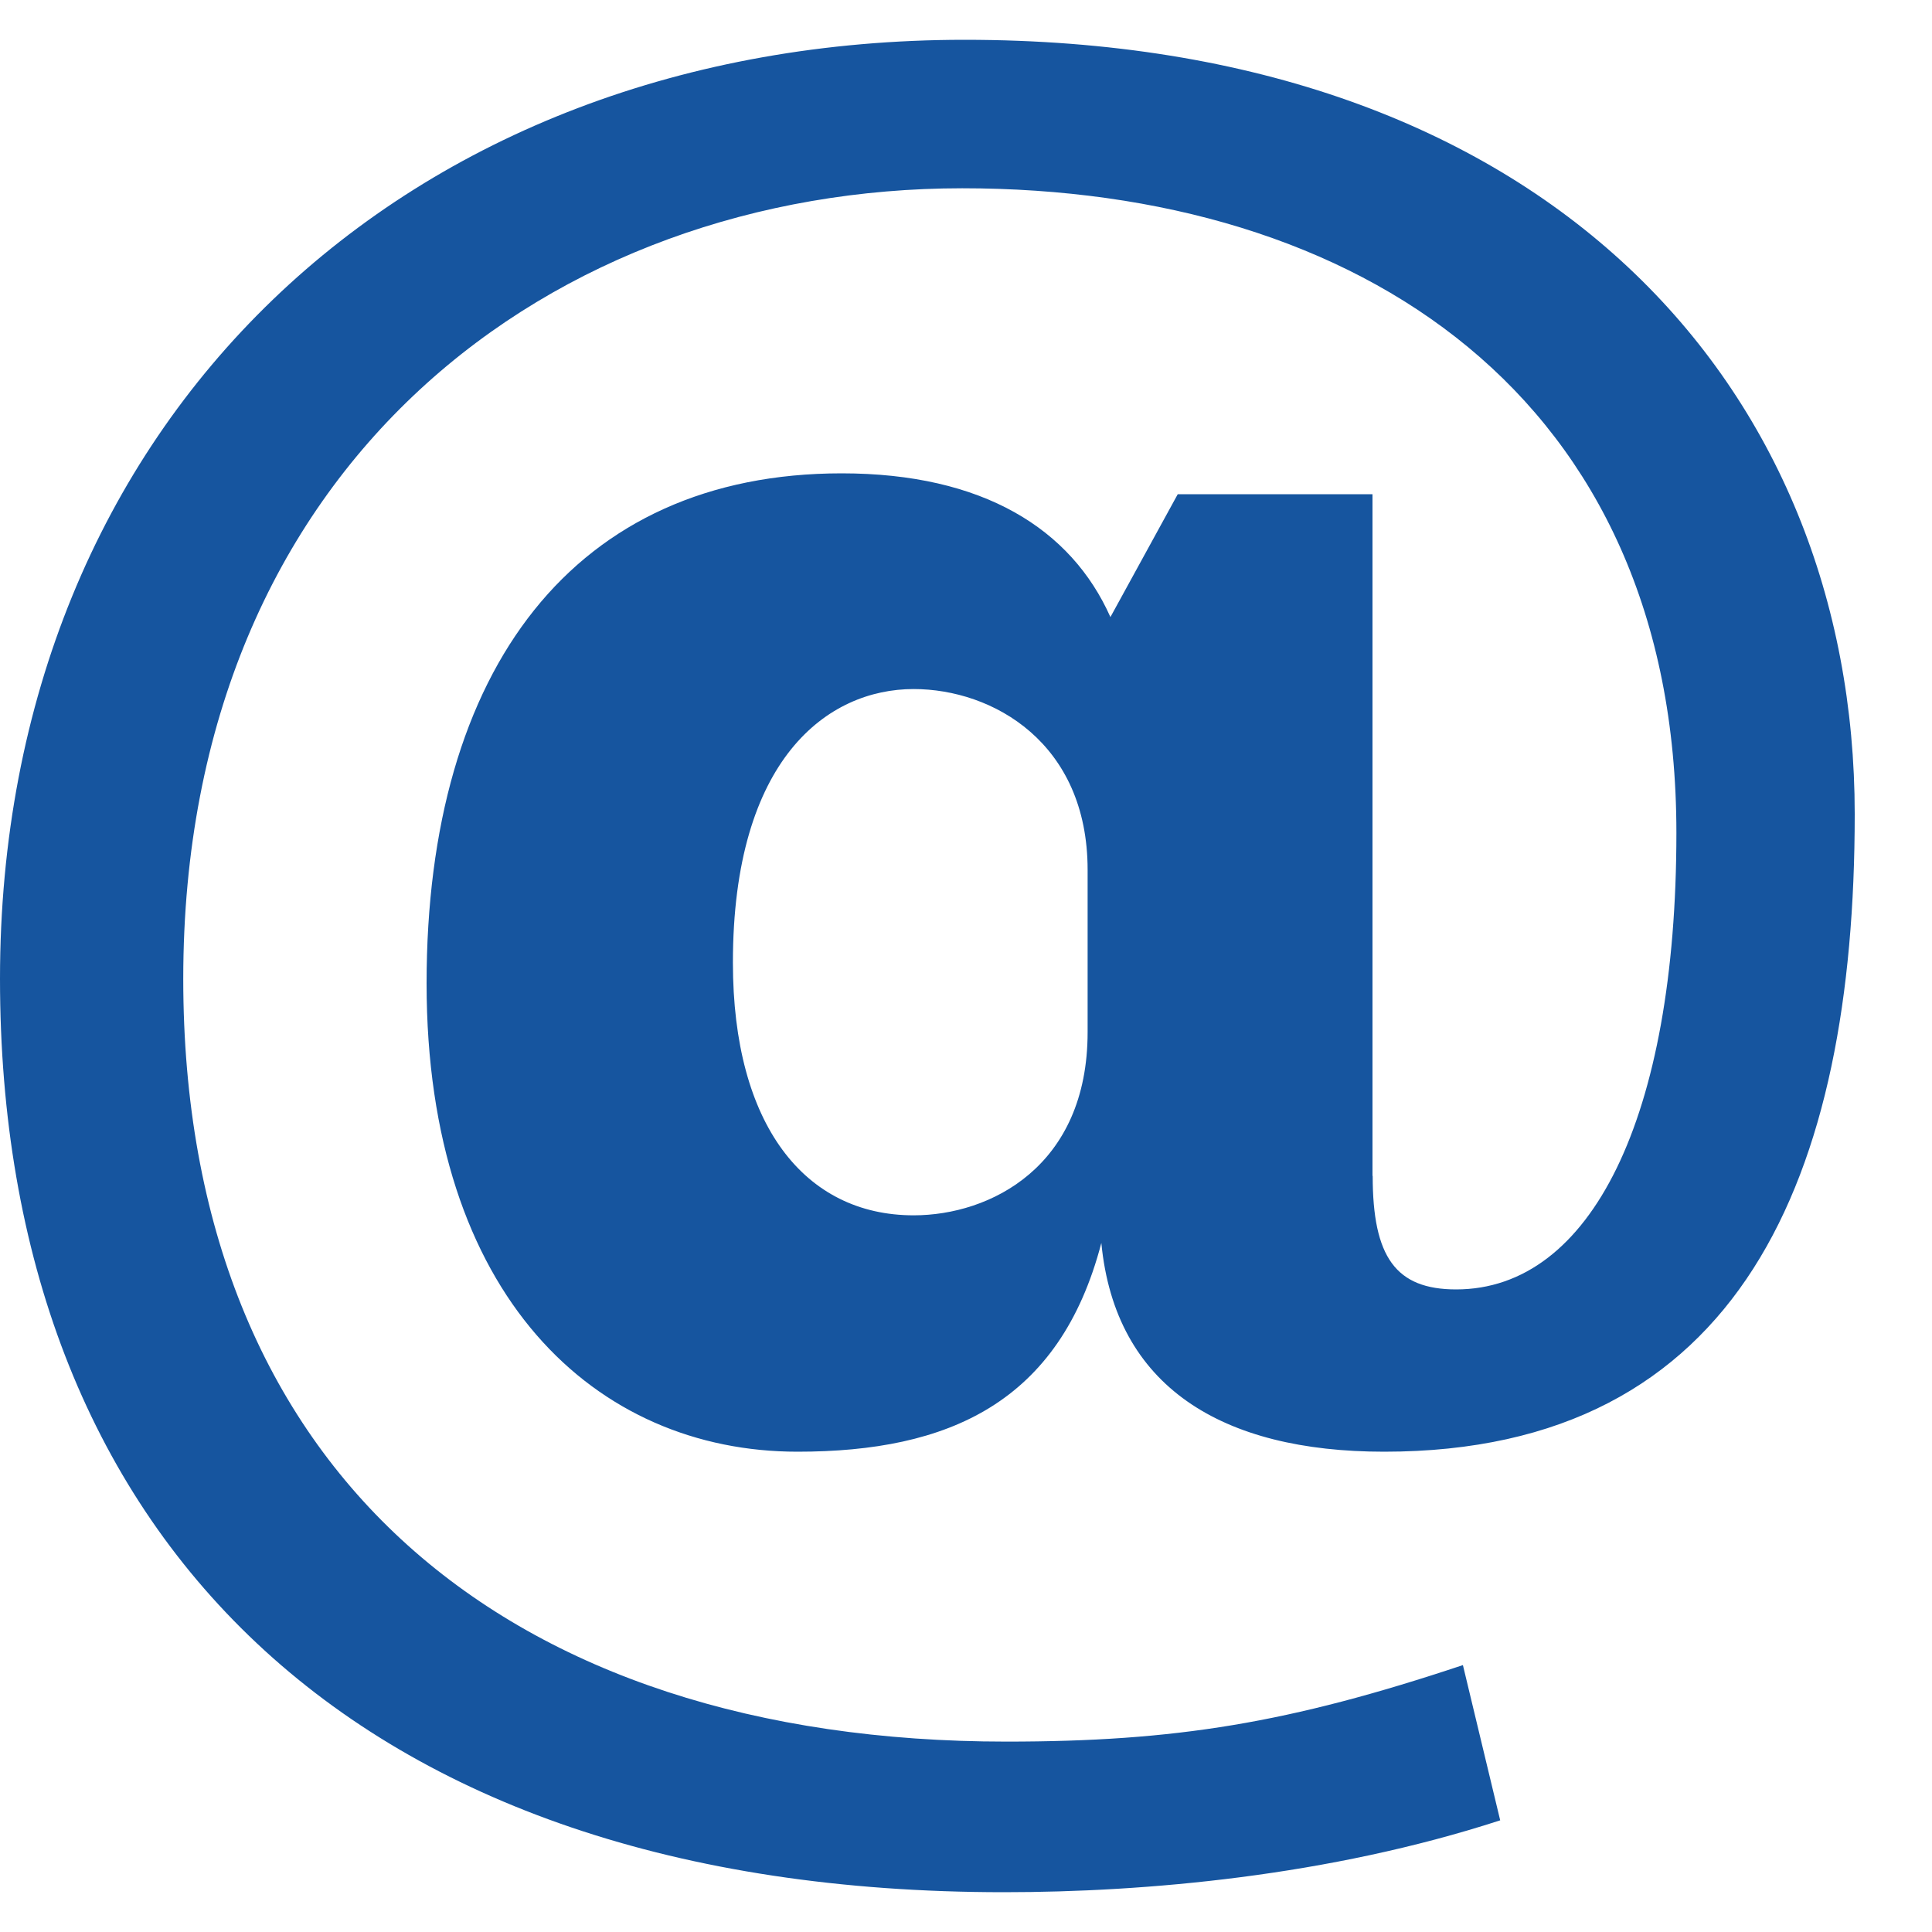
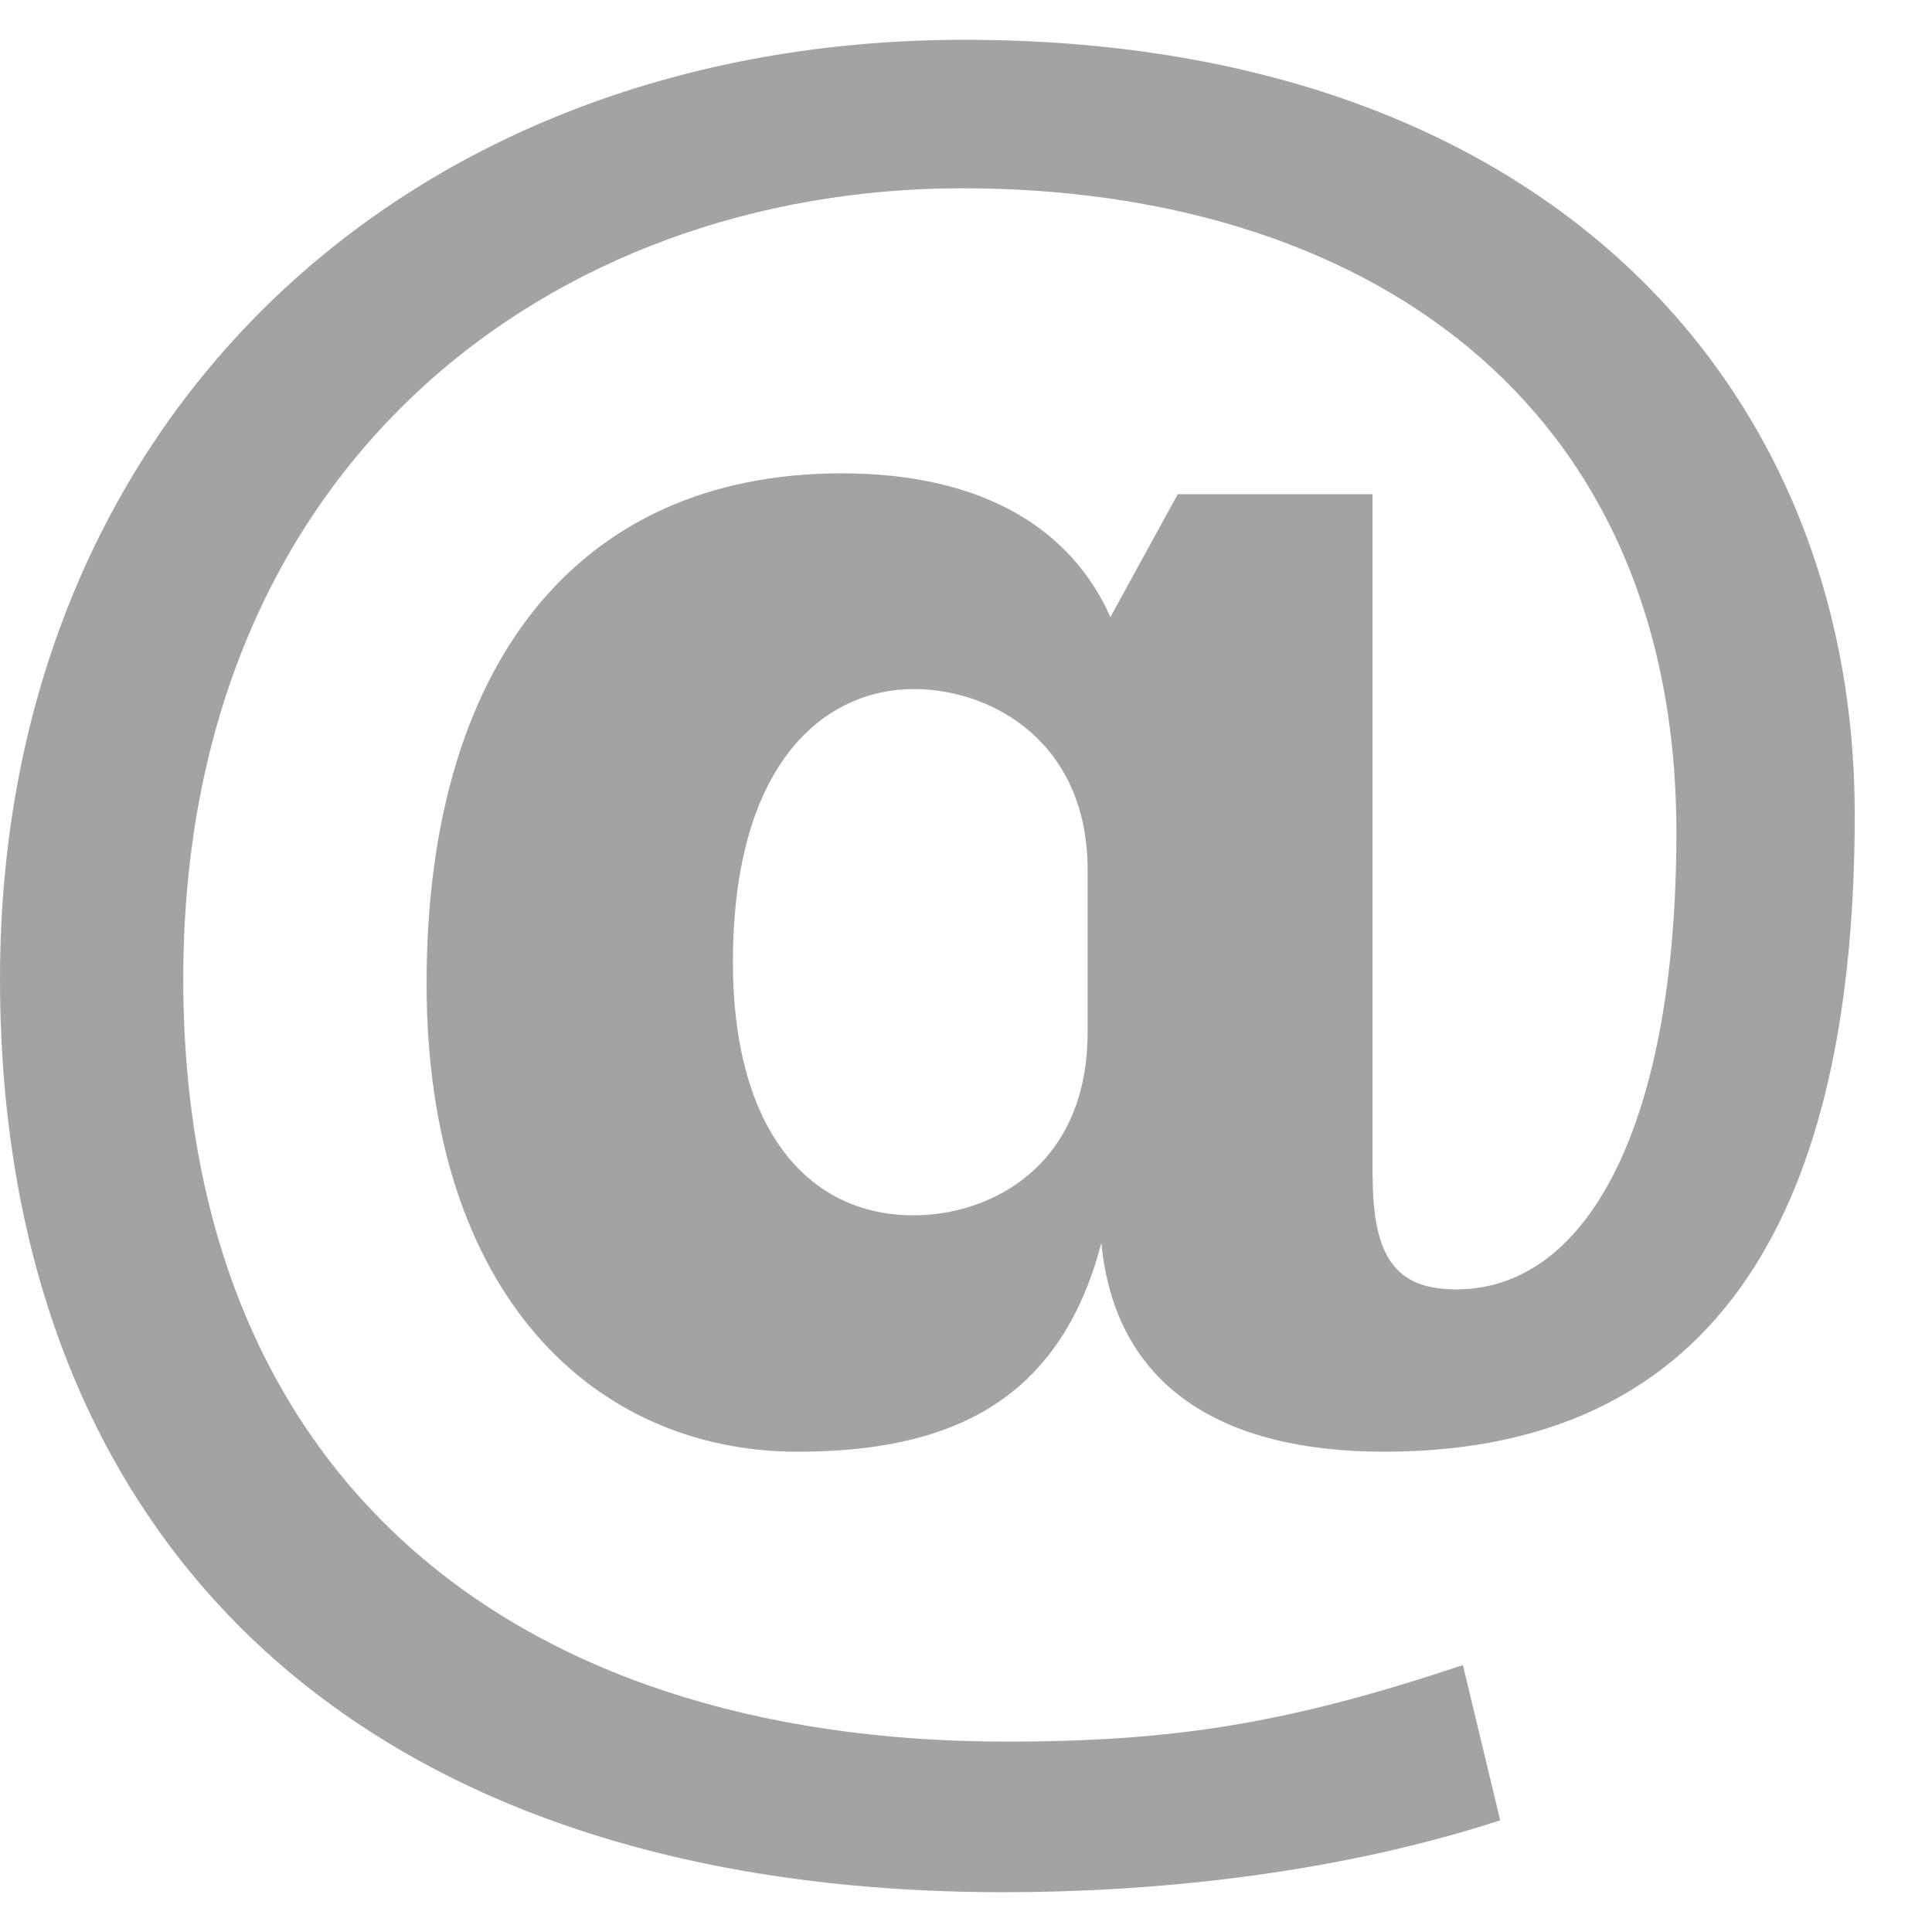
<svg xmlns="http://www.w3.org/2000/svg" width="20" height="20" viewBox="0 0 20 20" fill="none">
-   <path d="M14.21 12.173C14.21 13.013 14.449 13.348 15.074 13.348C16.467 13.348 17.354 11.573 17.354 8.621C17.354 4.109 14.066 1.949 9.961 1.949C5.738 1.949 1.897 4.781 1.897 10.133C1.897 15.245 5.257 18.029 10.417 18.029C12.169 18.029 13.345 17.837 15.144 17.237L15.53 18.844C13.754 19.421 11.856 19.588 10.393 19.588C3.625 19.588 0 15.868 0 10.132C0 4.348 4.201 0.412 9.985 0.412C16.009 0.412 19.2 4.012 19.2 8.428C19.2 12.172 18.025 15.028 14.329 15.028C12.648 15.028 11.545 14.356 11.401 12.867C10.969 14.523 9.817 15.028 8.256 15.028C6.168 15.028 4.416 13.419 4.416 10.18C4.416 6.916 5.953 4.9 8.713 4.9C10.177 4.9 11.089 5.476 11.495 6.388L12.192 5.116H14.208V12.173H14.21ZM11.259 9.005C11.259 7.686 10.274 7.133 9.458 7.133C8.57 7.133 7.587 7.852 7.587 9.965C7.587 11.645 8.331 12.581 9.458 12.581C10.25 12.581 11.259 12.077 11.259 10.685V9.005Z" fill="#16559F" />
+   <path d="M14.21 12.173C14.21 13.013 14.449 13.348 15.074 13.348C16.467 13.348 17.354 11.573 17.354 8.621C17.354 4.109 14.066 1.949 9.961 1.949C5.738 1.949 1.897 4.781 1.897 10.133C1.897 15.245 5.257 18.029 10.417 18.029C12.169 18.029 13.345 17.837 15.144 17.237L15.53 18.844C13.754 19.421 11.856 19.588 10.393 19.588C3.625 19.588 0 15.868 0 10.132C0 4.348 4.201 0.412 9.985 0.412C16.009 0.412 19.2 4.012 19.2 8.428C19.2 12.172 18.025 15.028 14.329 15.028C12.648 15.028 11.545 14.356 11.401 12.867C10.969 14.523 9.817 15.028 8.256 15.028C6.168 15.028 4.416 13.419 4.416 10.18C4.416 6.916 5.953 4.9 8.713 4.9C10.177 4.9 11.089 5.476 11.495 6.388L12.192 5.116H14.208V12.173H14.21ZM11.259 9.005C11.259 7.686 10.274 7.133 9.458 7.133C8.57 7.133 7.587 7.852 7.587 9.965C7.587 11.645 8.331 12.581 9.458 12.581C10.25 12.581 11.259 12.077 11.259 10.685V9.005Z" fill="#A3A3A3" />
</svg>
